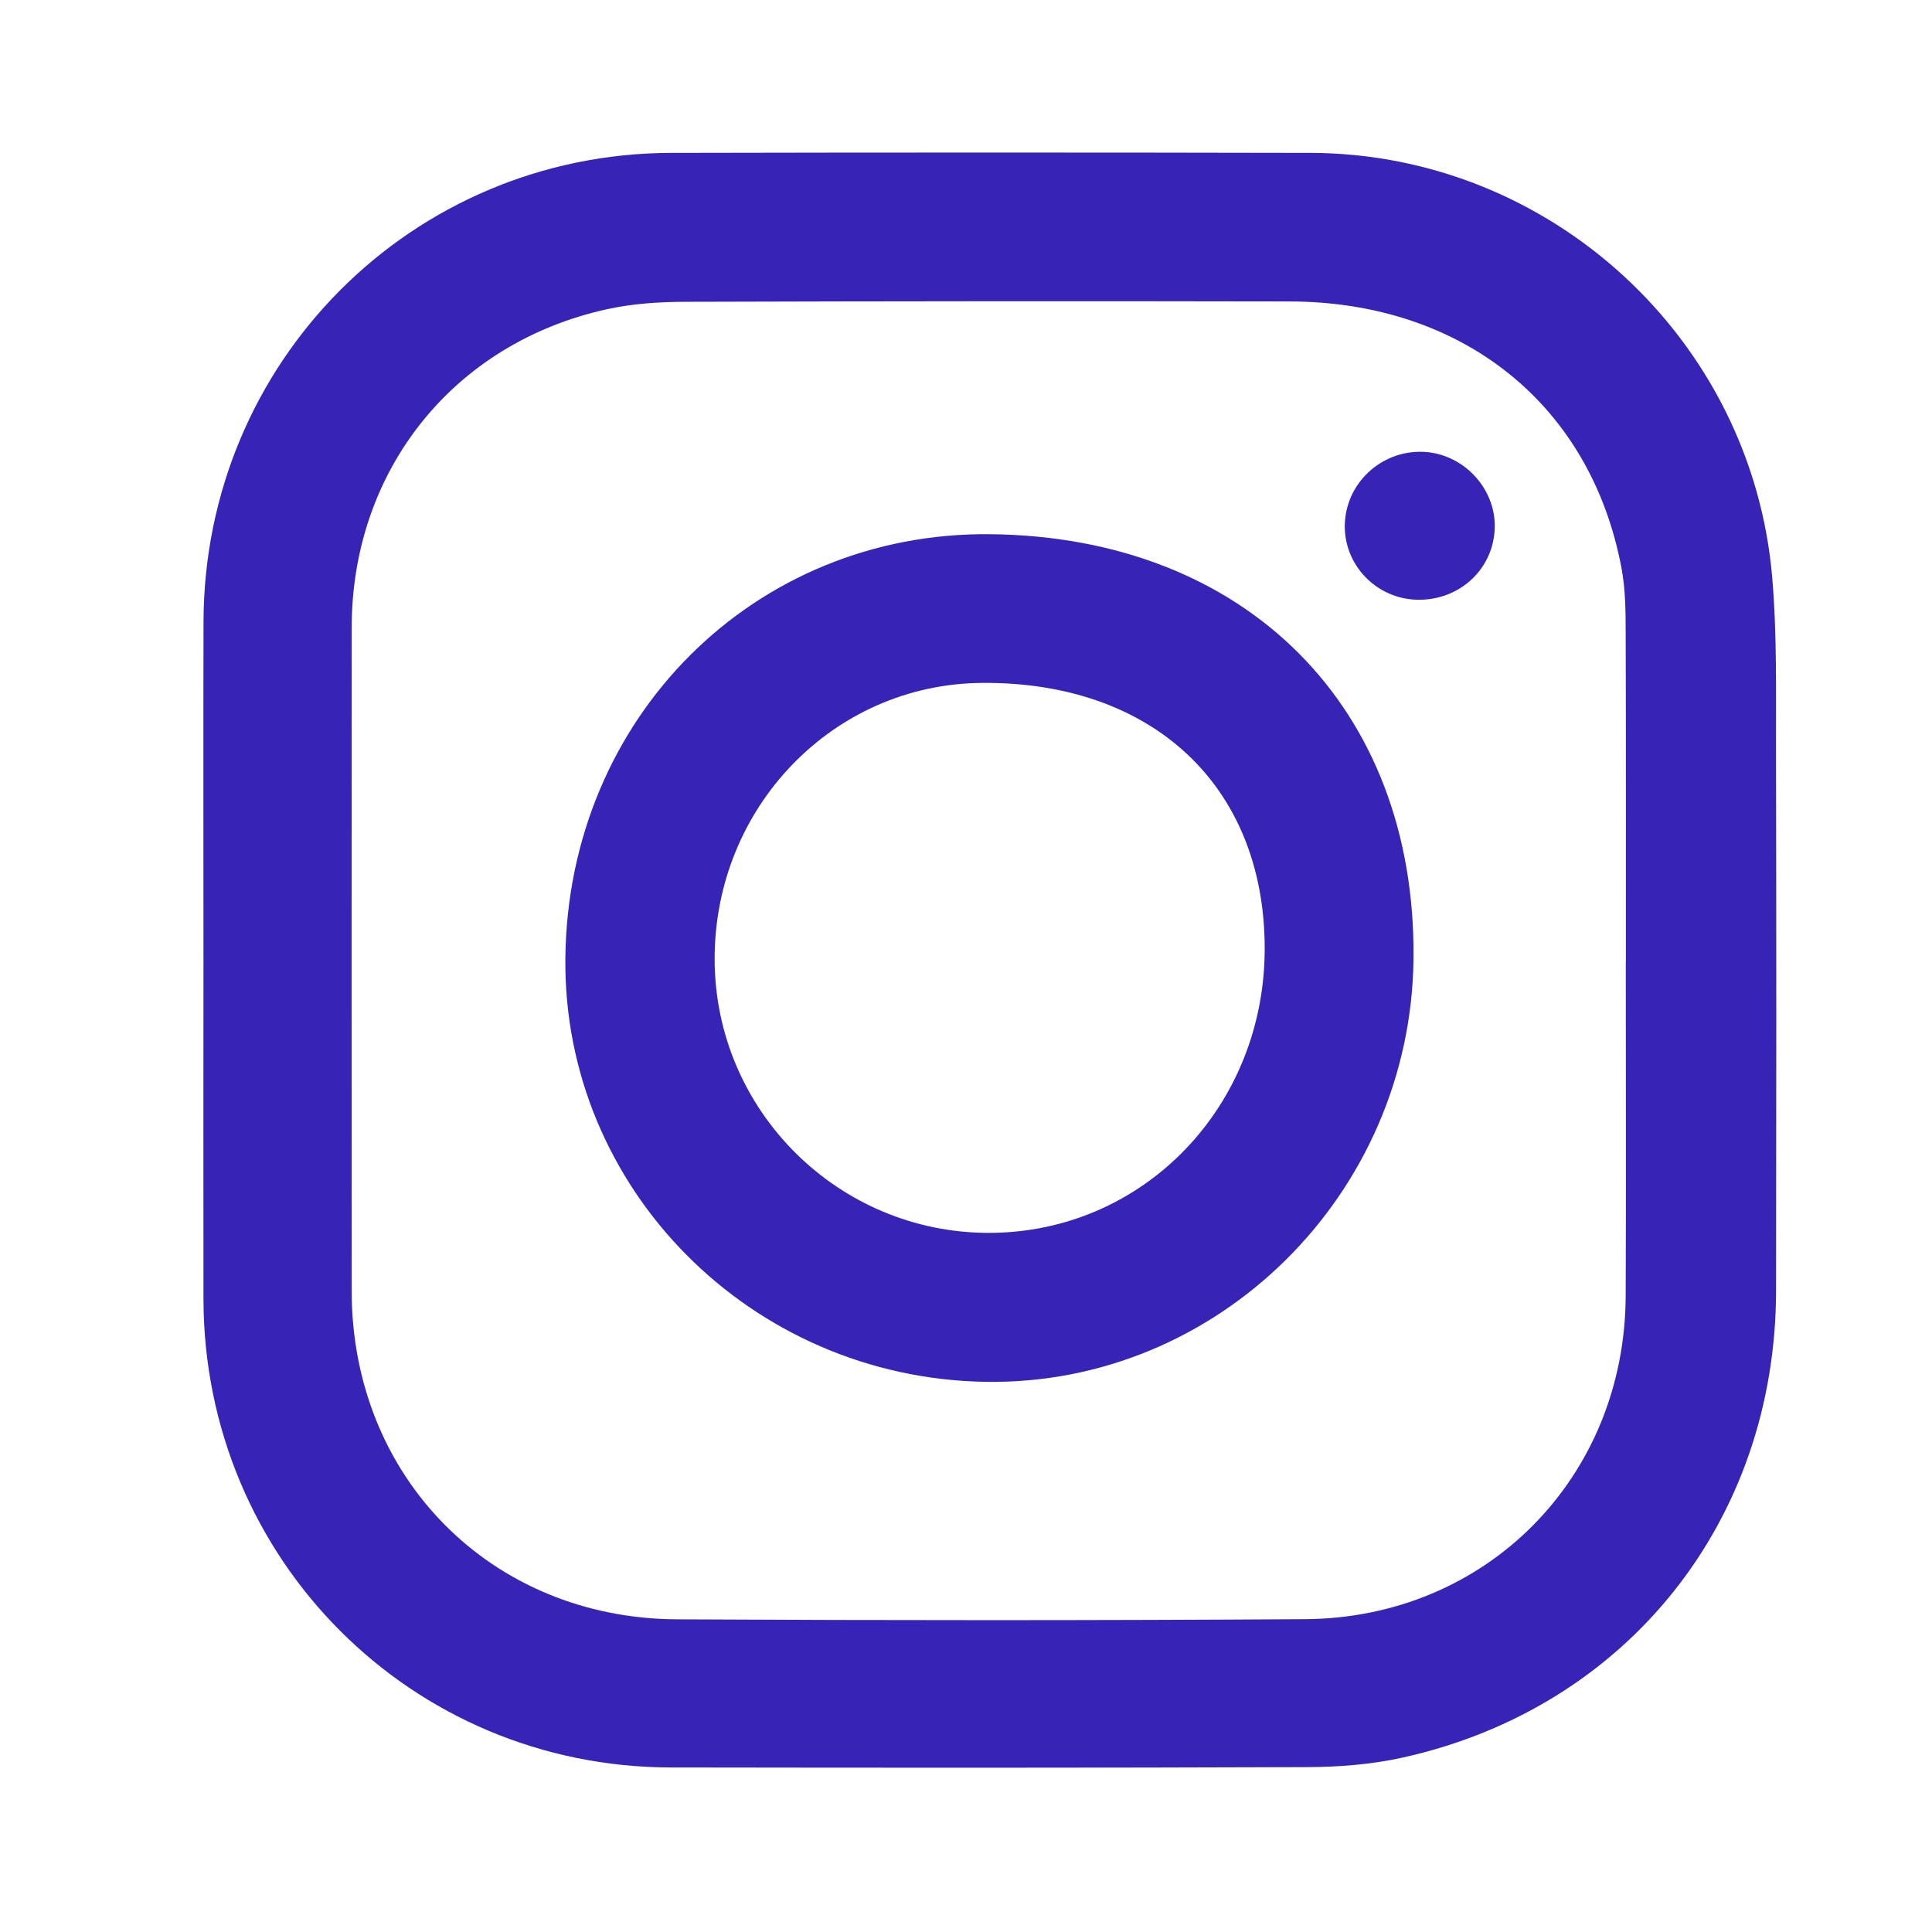
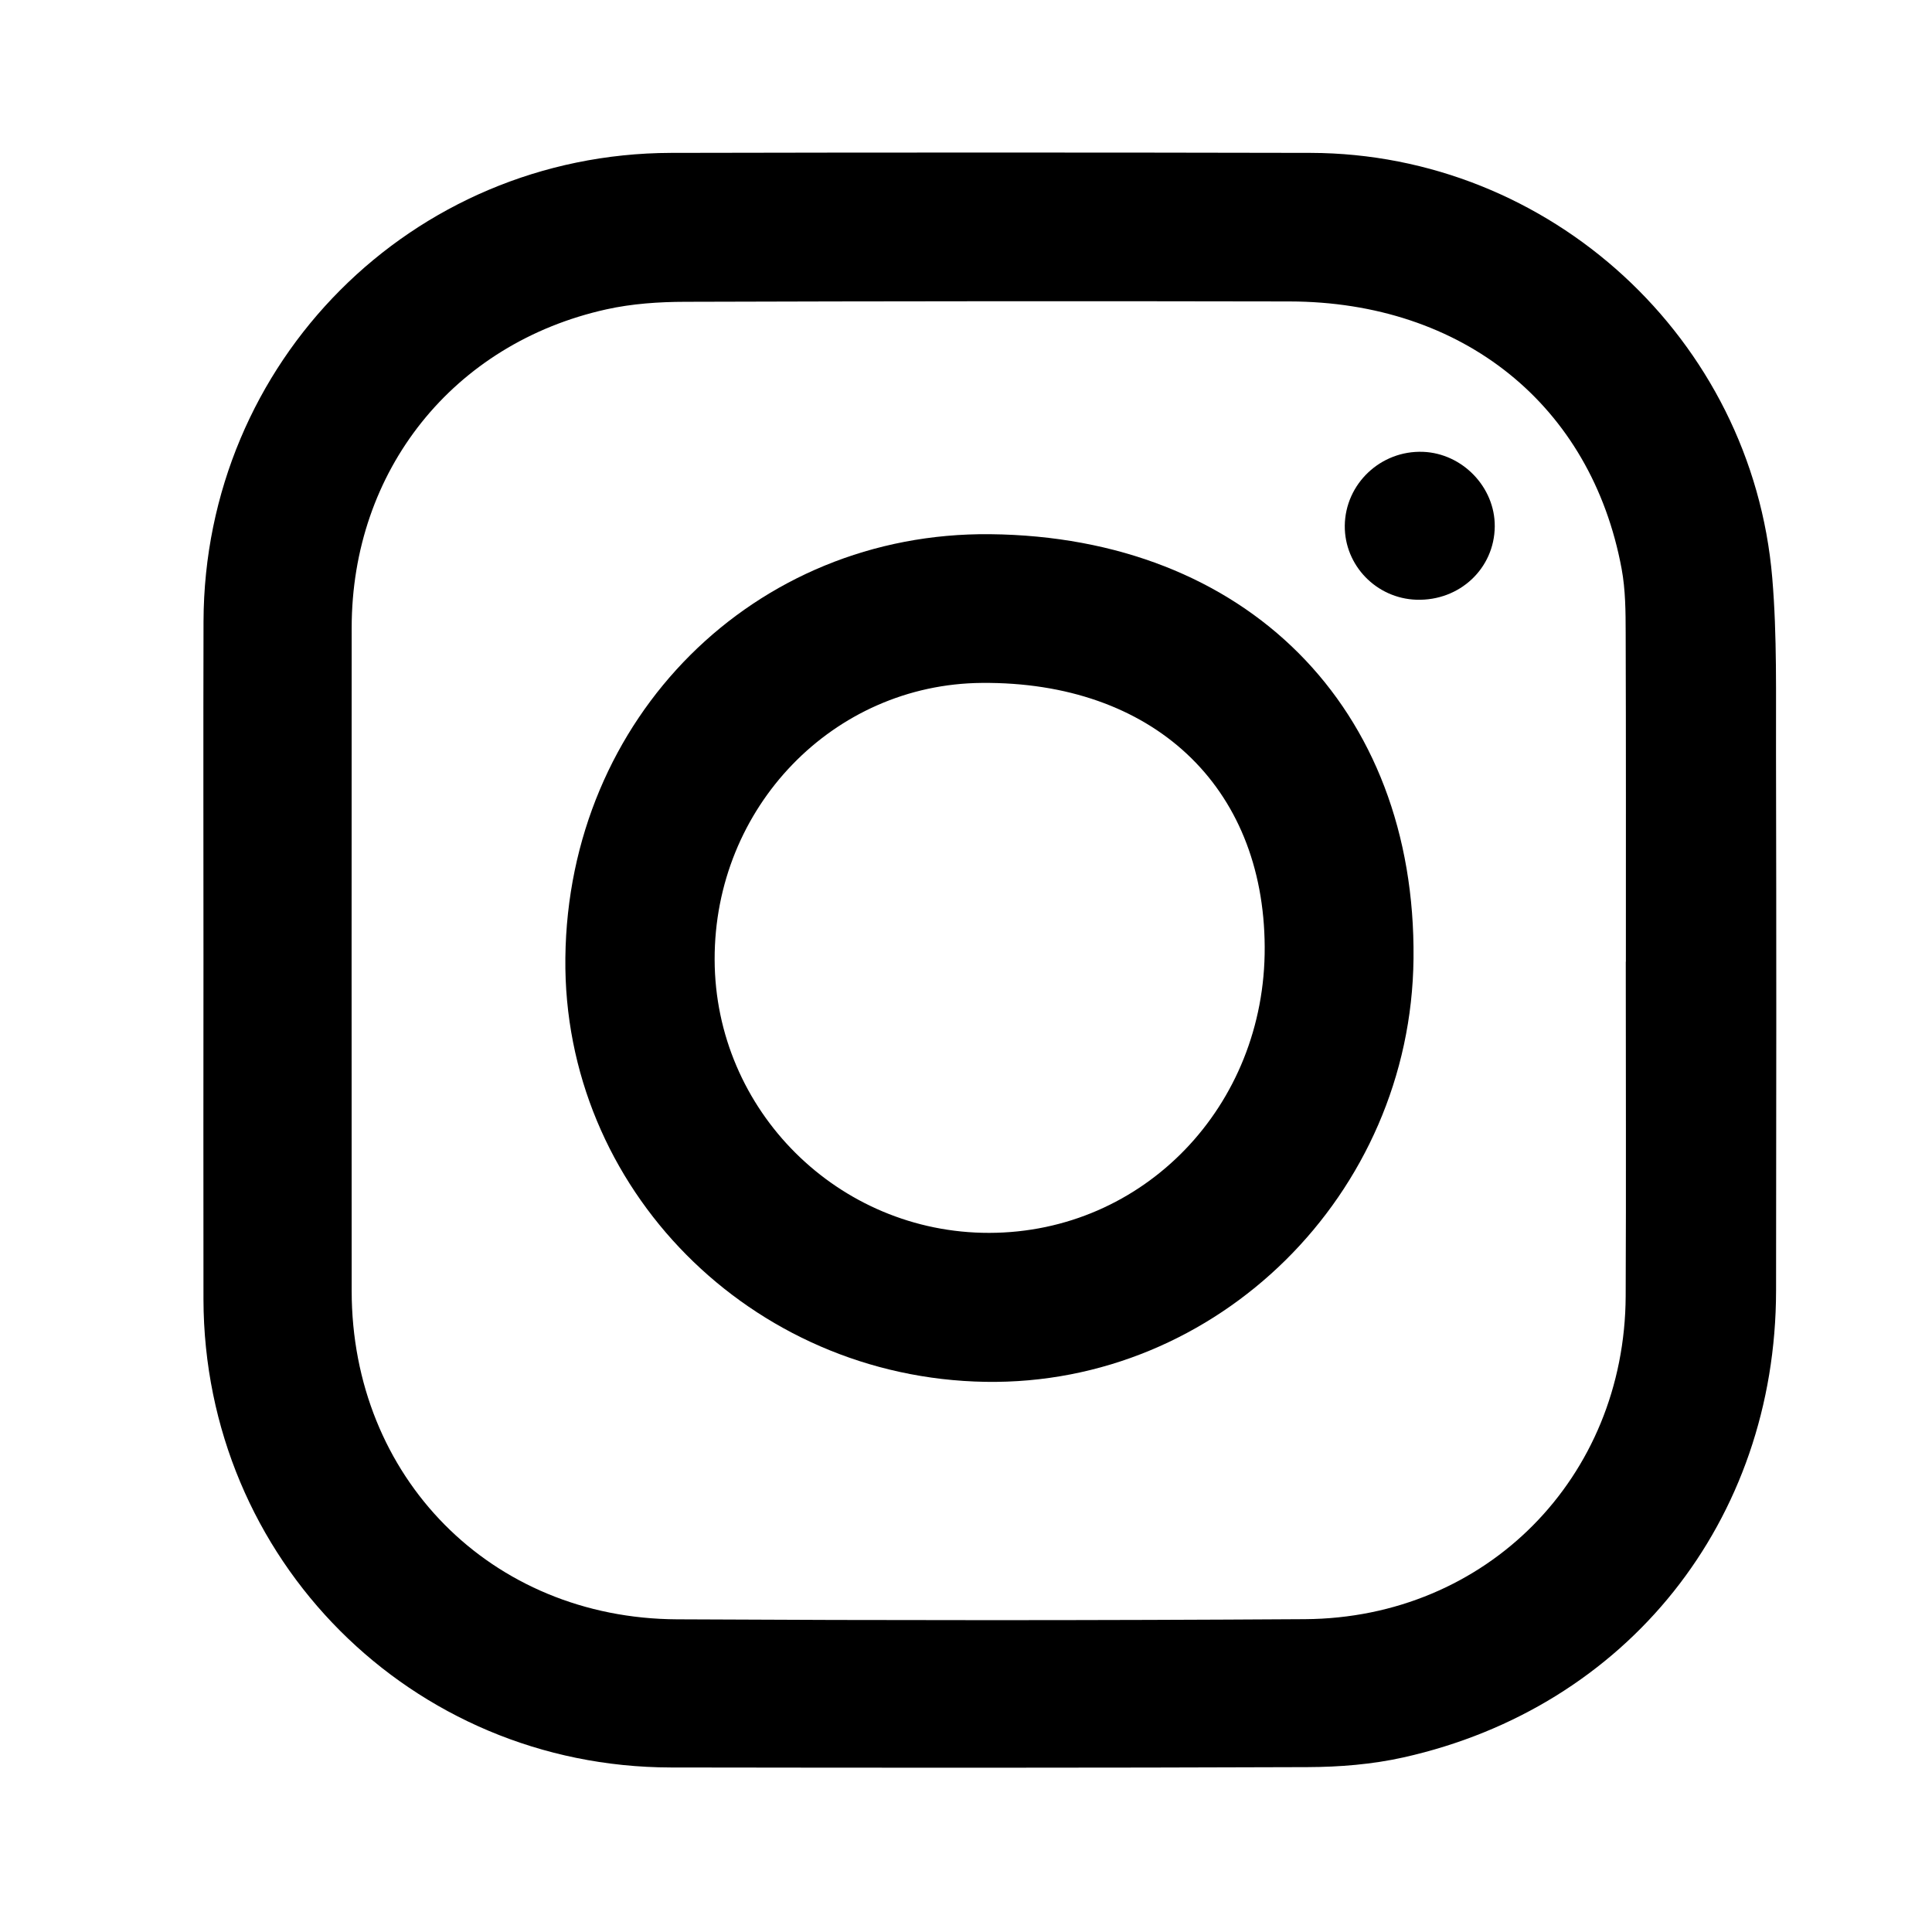
<svg xmlns="http://www.w3.org/2000/svg" width="38" height="38" viewBox="0 0 38 38" fill="none">
-   <path d="M4.002 18.862C4.002 16.649 3.997 14.437 4.003 12.225C4.017 7.116 8.097 3.021 13.198 3.007C17.392 2.998 21.586 2.998 25.778 3.007C30.487 3.019 34.461 6.663 34.858 11.366C34.955 12.513 34.928 13.67 34.932 14.824C34.94 18.345 34.938 21.866 34.933 25.385C34.928 29.91 32.007 33.583 27.604 34.566C26.991 34.703 26.348 34.755 25.717 34.757C21.543 34.773 17.369 34.77 13.195 34.764C8.09 34.755 4.013 30.67 4.002 25.556C3.998 23.324 4.002 21.092 4.002 18.862ZM31.977 18.914H31.979C31.979 16.76 31.982 14.605 31.975 12.45C31.974 12.029 31.972 11.6 31.895 11.186C31.297 7.968 28.772 5.936 25.363 5.929C21.4 5.921 17.438 5.924 13.475 5.936C12.959 5.937 12.431 5.973 11.929 6.084C8.913 6.752 6.918 9.257 6.917 12.348C6.915 16.695 6.915 21.044 6.917 25.391C6.918 29.052 9.654 31.832 13.316 31.85C17.433 31.872 21.55 31.873 25.666 31.847C29.236 31.825 31.959 29.064 31.975 25.493C31.985 23.299 31.977 21.107 31.977 18.914Z" fill="#3724B6" />
-   <path d="M11.12 18.84C11.172 14.115 14.838 10.459 19.476 10.507C24.505 10.559 27.853 13.916 27.802 18.855C27.754 23.492 23.95 27.253 19.383 27.179C14.765 27.103 11.069 23.372 11.12 18.84ZM14.056 18.875C14.064 21.843 16.489 24.254 19.458 24.249C22.494 24.244 24.892 21.754 24.875 18.623C24.859 15.453 22.663 13.404 19.312 13.432C16.389 13.455 14.048 15.878 14.056 18.875Z" fill="#3724B6" />
-   <path d="M27.861 11.796C27.072 11.771 26.444 11.122 26.45 10.341C26.459 9.516 27.156 8.856 27.989 8.887C28.765 8.917 29.406 9.583 29.4 10.354C29.393 11.182 28.709 11.822 27.861 11.796Z" fill="#3724B6" />
+   <path d="M4.002 18.862C4.002 16.649 3.997 14.437 4.003 12.225C4.017 7.116 8.097 3.021 13.198 3.007C17.392 2.998 21.586 2.998 25.778 3.007C30.487 3.019 34.461 6.663 34.858 11.366C34.955 12.513 34.928 13.67 34.932 14.824C34.94 18.345 34.938 21.866 34.933 25.385C34.928 29.91 32.007 33.583 27.604 34.566C26.991 34.703 26.348 34.755 25.717 34.757C21.543 34.773 17.369 34.77 13.195 34.764C8.09 34.755 4.013 30.67 4.002 25.556C3.998 23.324 4.002 21.092 4.002 18.862ZM31.977 18.914H31.979C31.979 16.76 31.982 14.605 31.975 12.45C31.974 12.029 31.972 11.6 31.895 11.186C31.297 7.968 28.772 5.936 25.363 5.929C21.4 5.921 17.438 5.924 13.475 5.936C12.959 5.937 12.431 5.973 11.929 6.084C8.913 6.752 6.918 9.257 6.917 12.348C6.915 16.695 6.915 21.044 6.917 25.391C6.918 29.052 9.654 31.832 13.316 31.85C17.433 31.872 21.55 31.873 25.666 31.847C29.236 31.825 31.959 29.064 31.975 25.493C31.985 23.299 31.977 21.107 31.977 18.914Z" fill="black" />
+   <path d="M11.12 18.84C11.172 14.115 14.838 10.459 19.476 10.507C24.505 10.559 27.853 13.916 27.802 18.855C27.754 23.492 23.95 27.253 19.383 27.179C14.765 27.103 11.069 23.372 11.12 18.84ZM14.056 18.875C14.064 21.843 16.489 24.254 19.458 24.249C22.494 24.244 24.892 21.754 24.875 18.623C24.859 15.453 22.663 13.404 19.312 13.432C16.389 13.455 14.048 15.878 14.056 18.875Z" fill="black" />
+   <path d="M27.861 11.796C27.072 11.771 26.444 11.122 26.45 10.341C26.459 9.516 27.156 8.856 27.989 8.887C28.765 8.917 29.406 9.583 29.4 10.354C29.393 11.182 28.709 11.822 27.861 11.796Z" fill="black" />
</svg>
